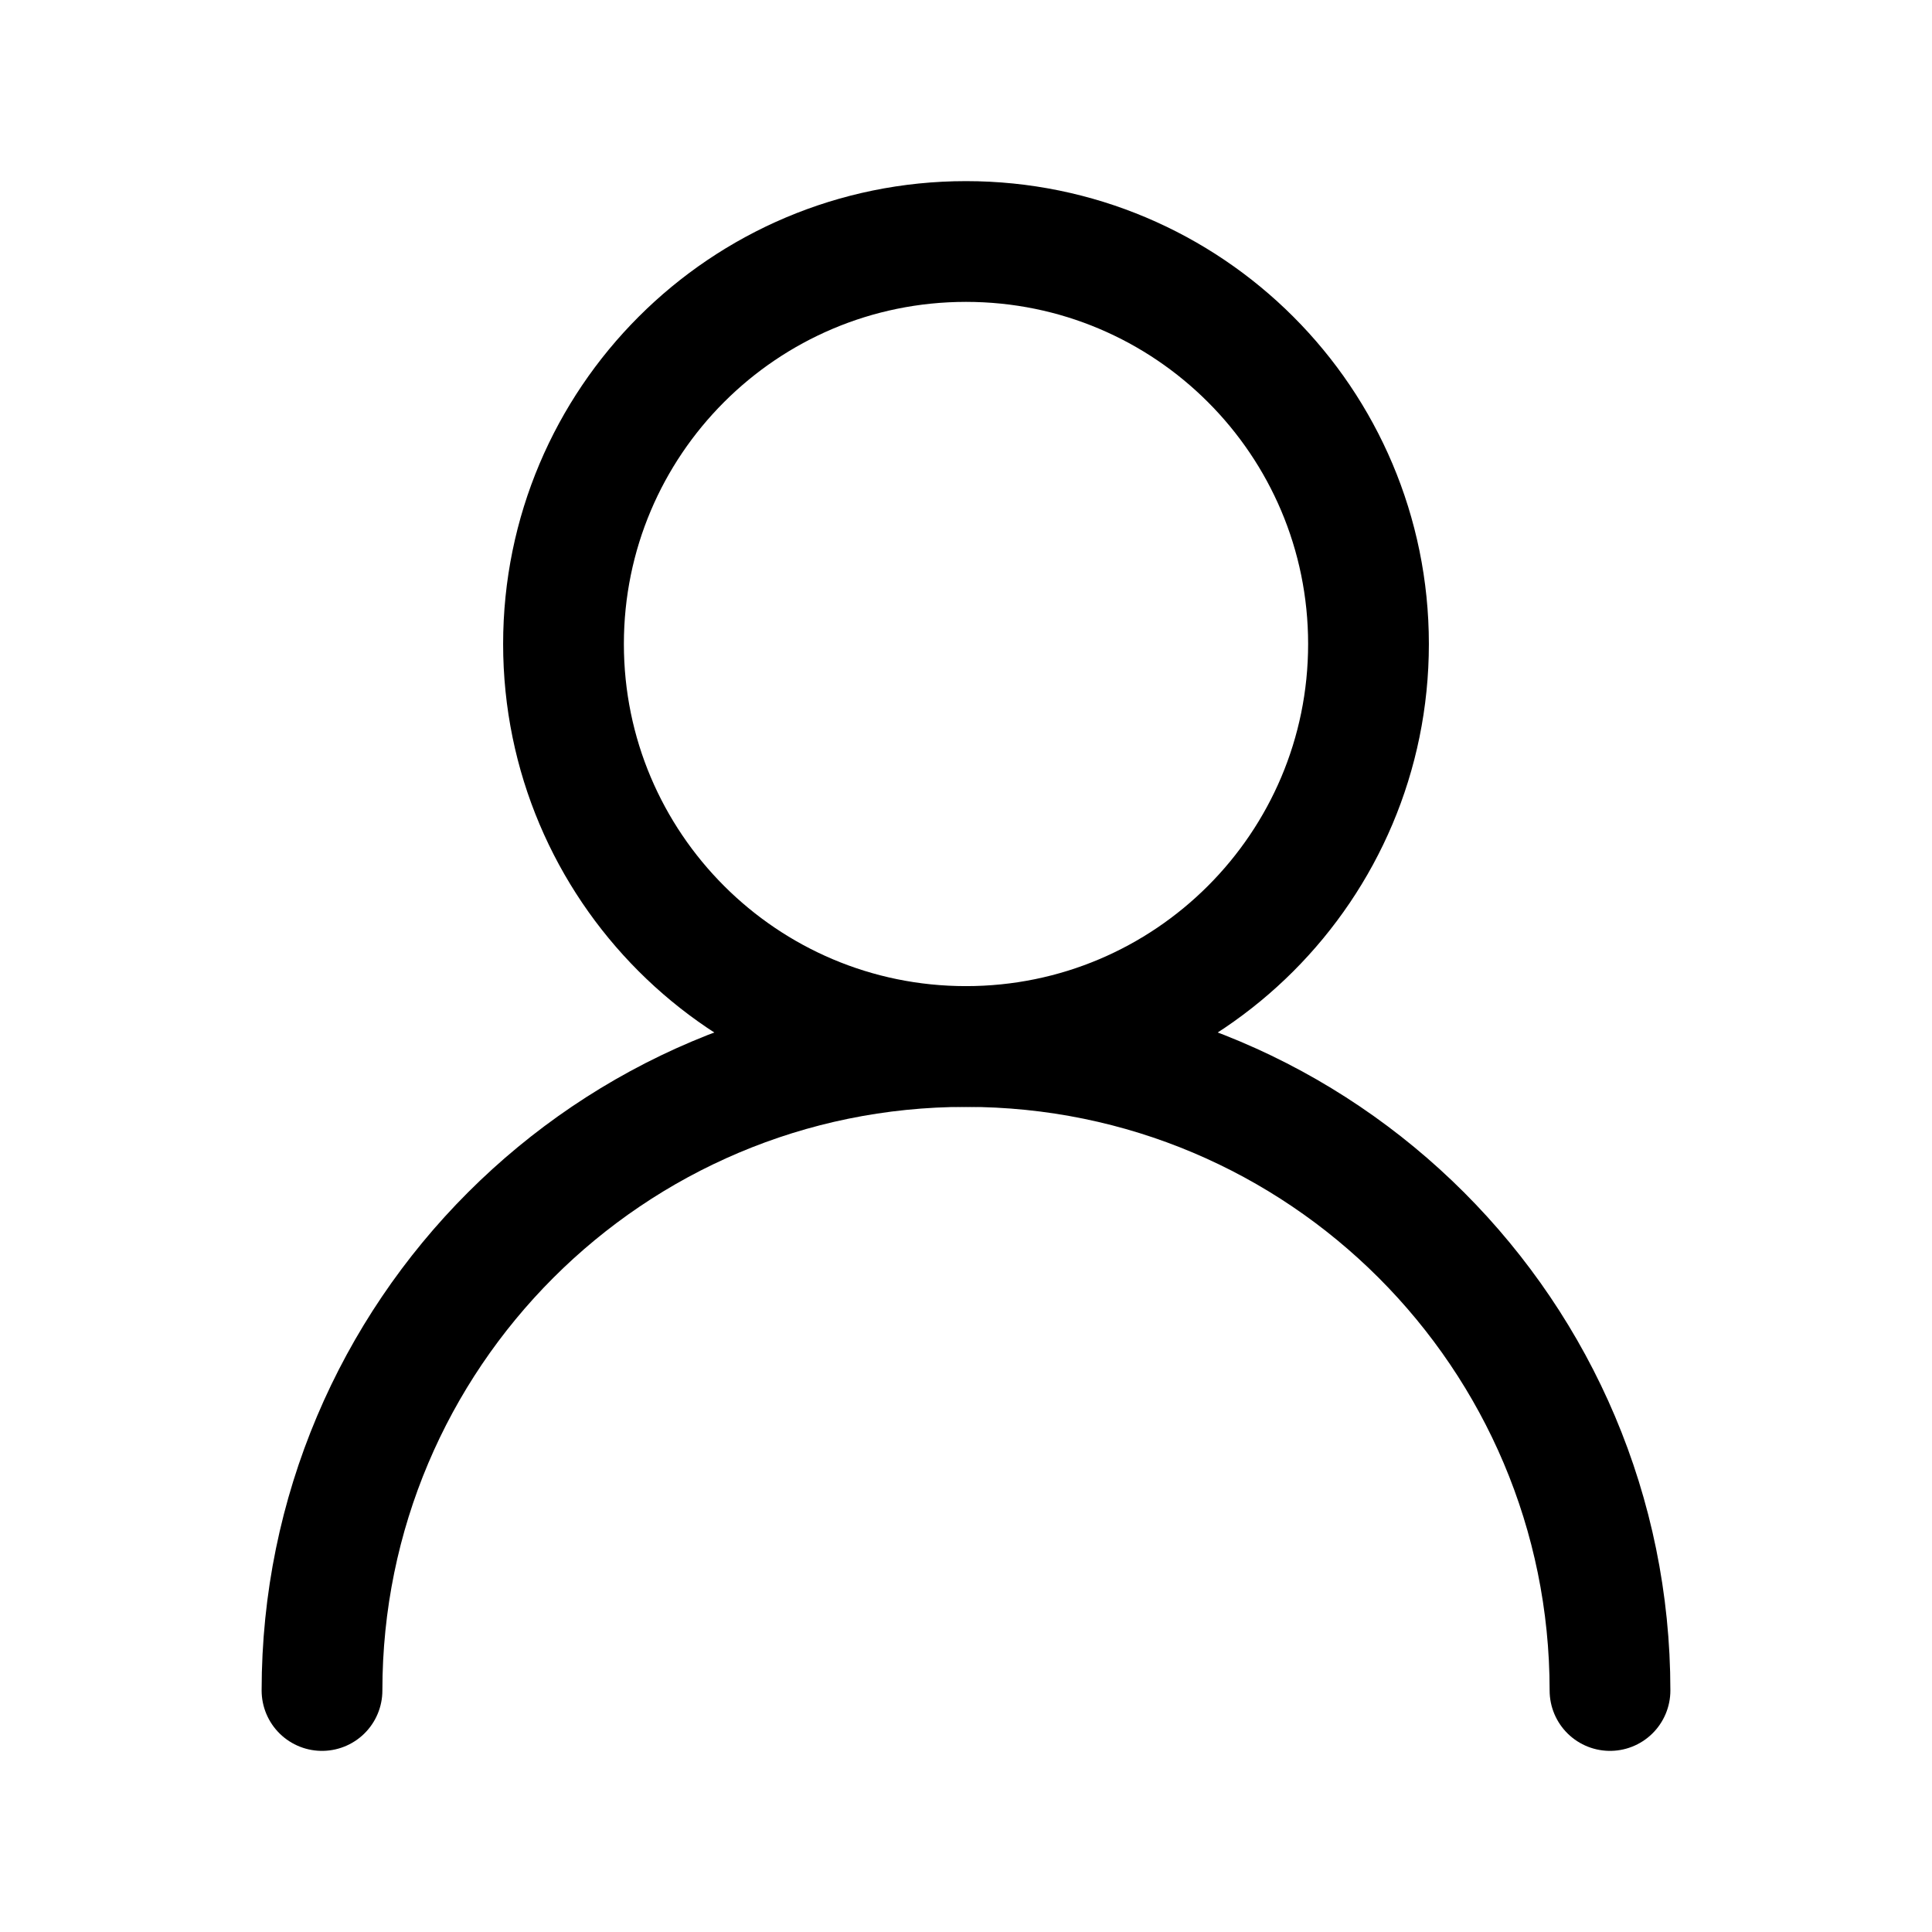
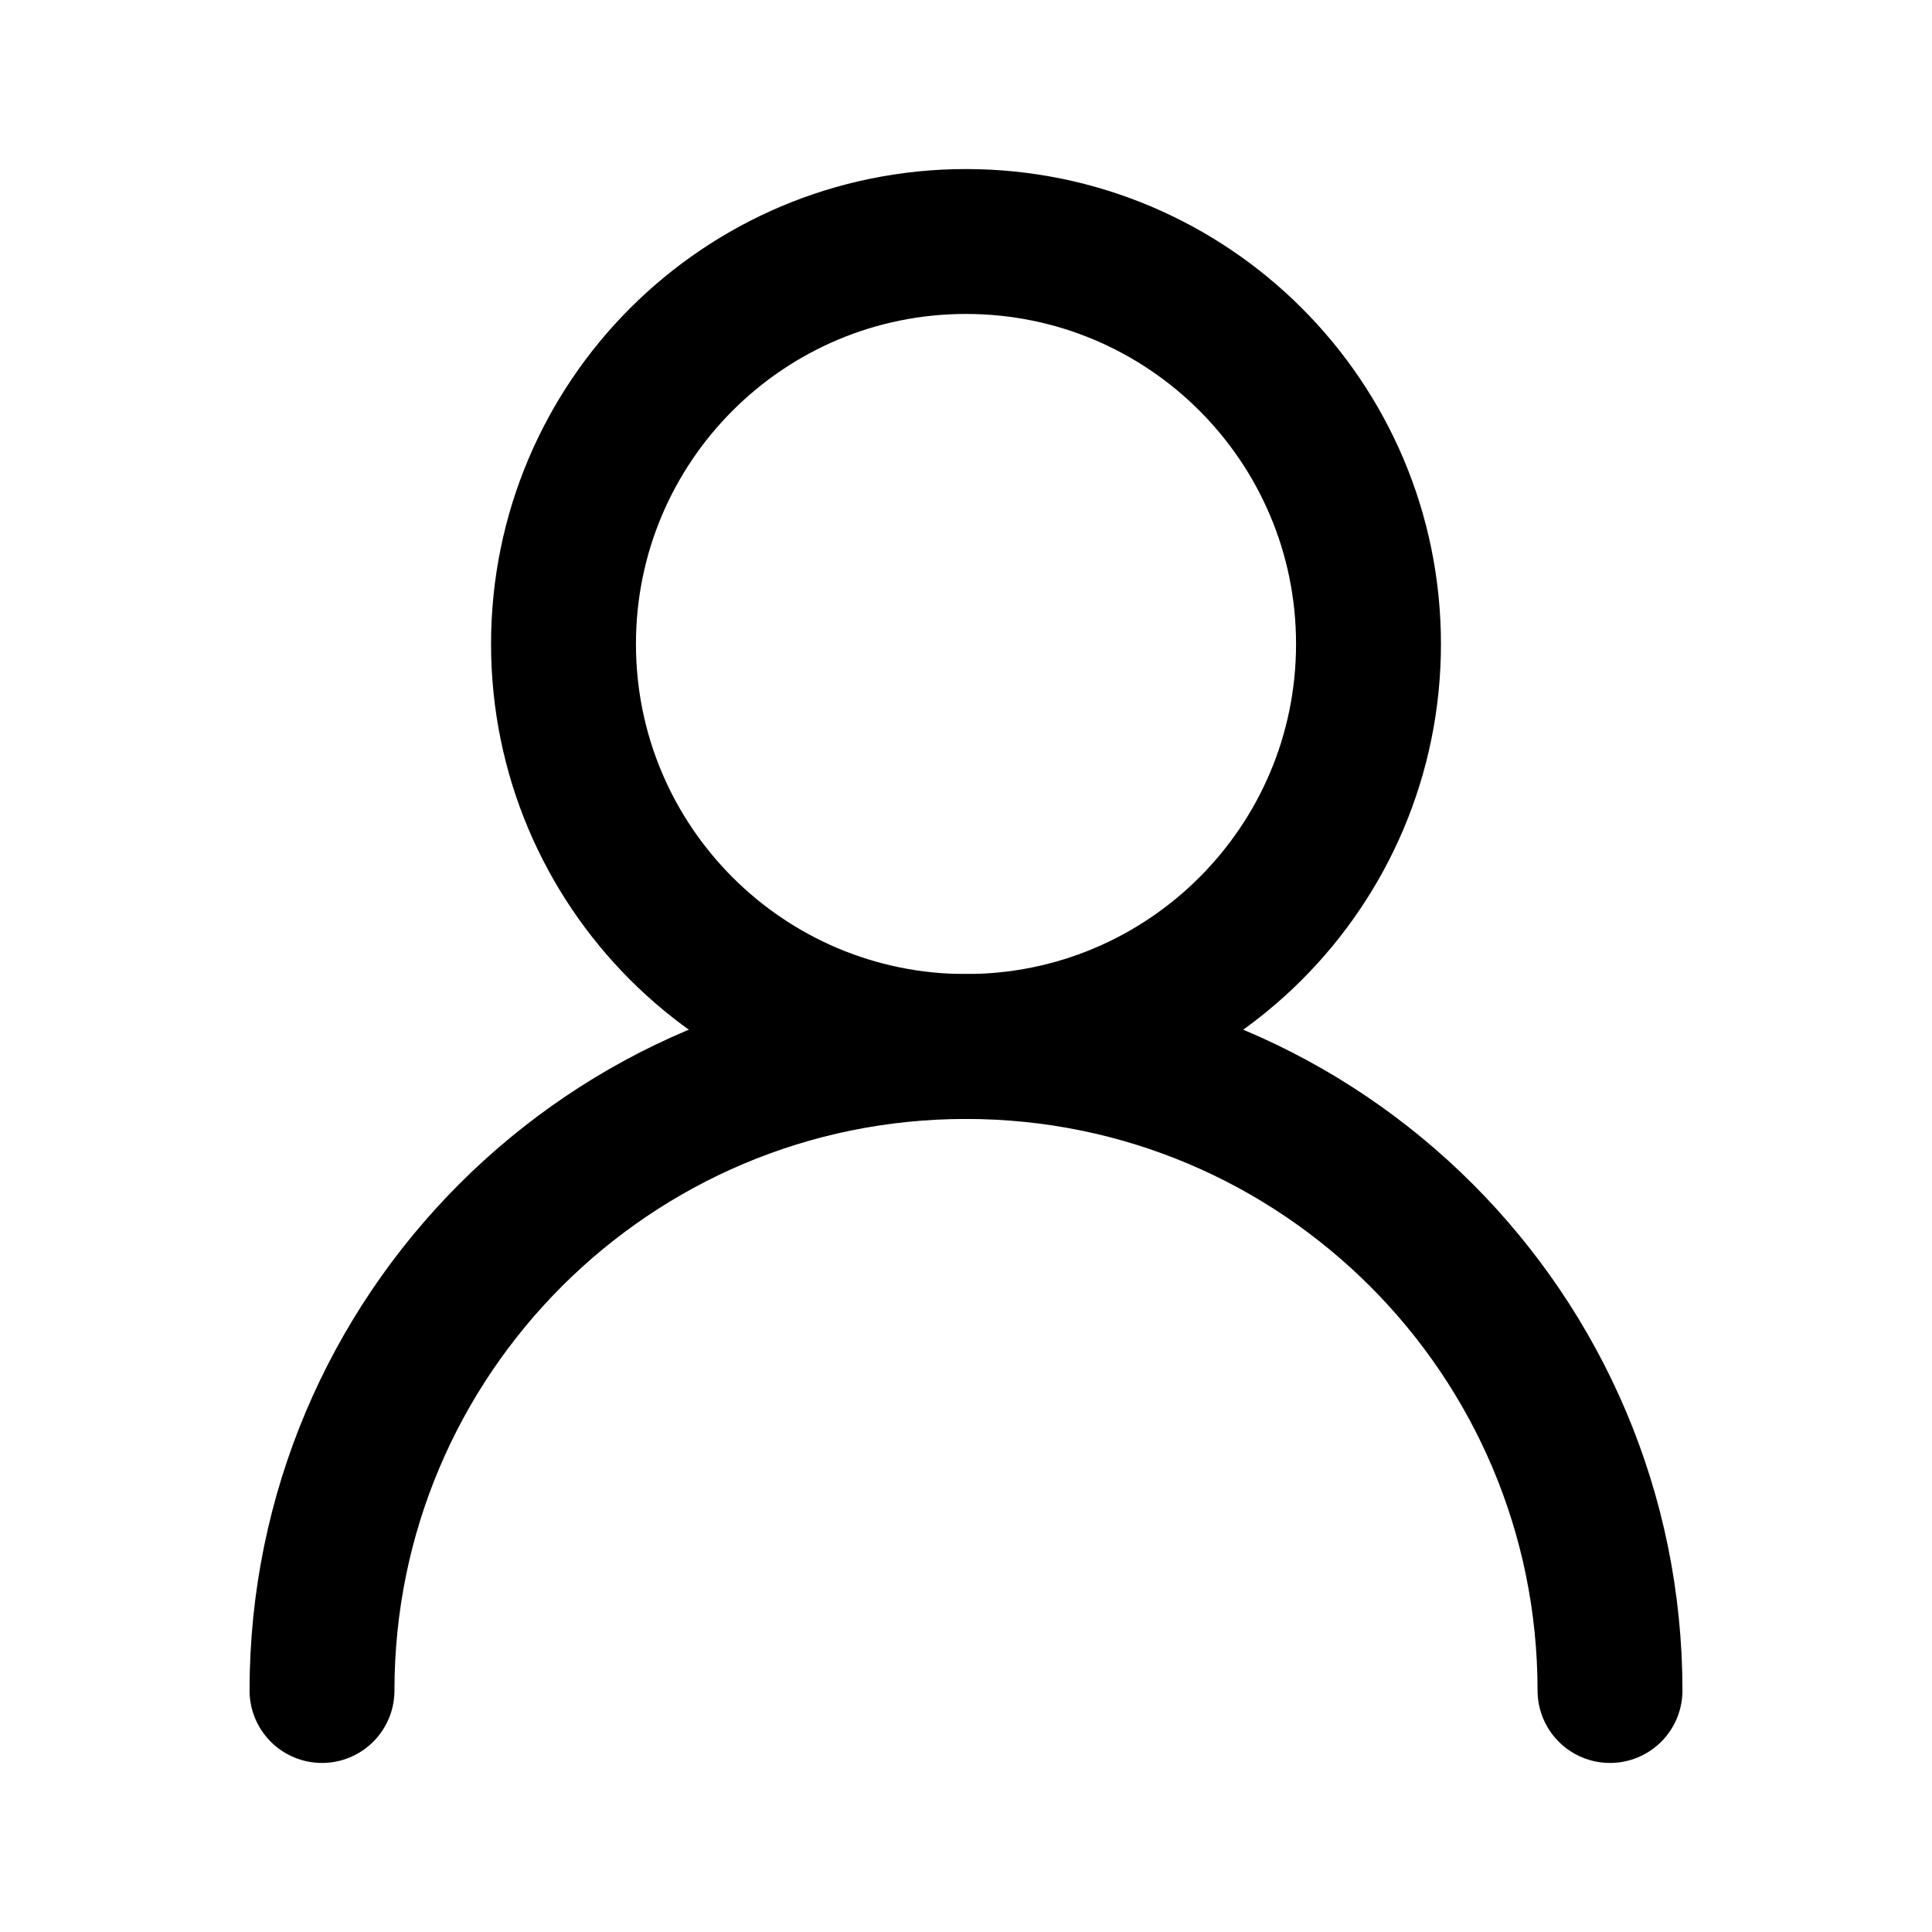
- <svg xmlns="http://www.w3.org/2000/svg" viewBox="0 0 24 24" fill="none" stroke="currentColor" stroke-width="1.5" stroke-linecap="round" stroke-linejoin="round">
+ <svg xmlns="http://www.w3.org/2000/svg" viewBox="0 0 24 24" fill="none" stroke="currentColor" stroke-width="1.8" stroke-linecap="round" stroke-linejoin="round">
  <circle cx="12" cy="8" r="5" />
  <path d="M20 21a8 8 0 0 0-16 0" />
</svg>
